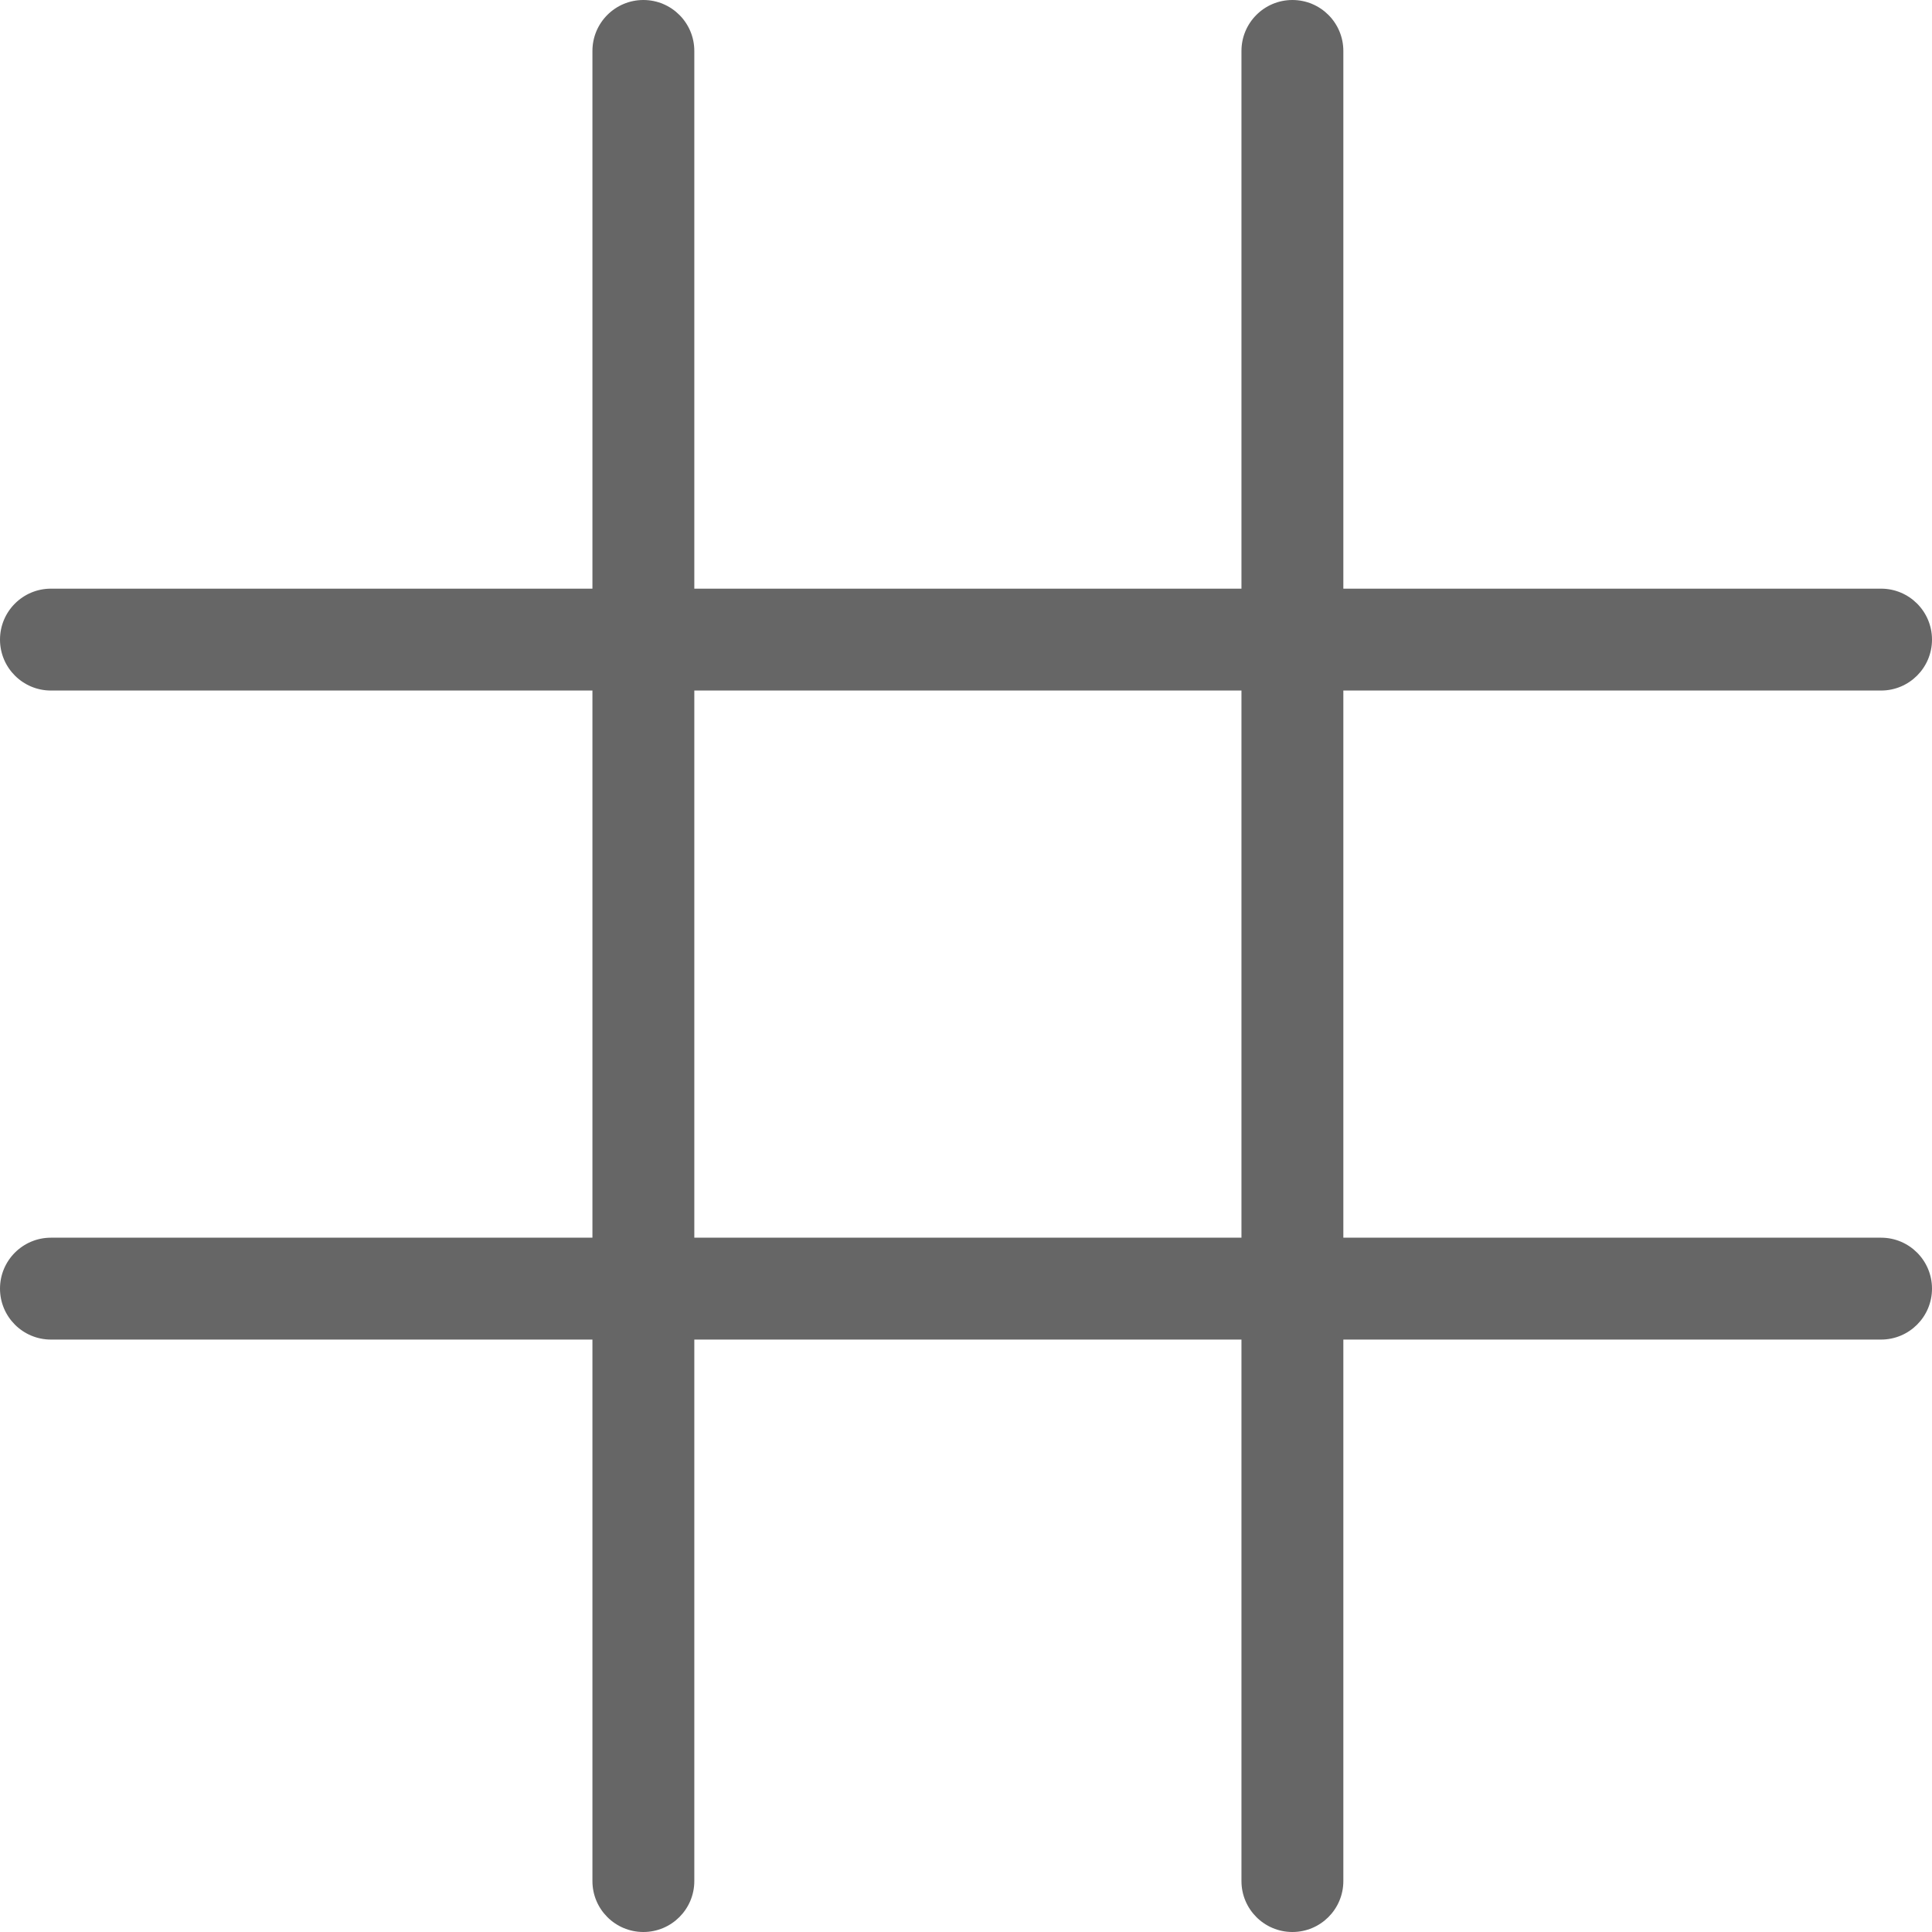
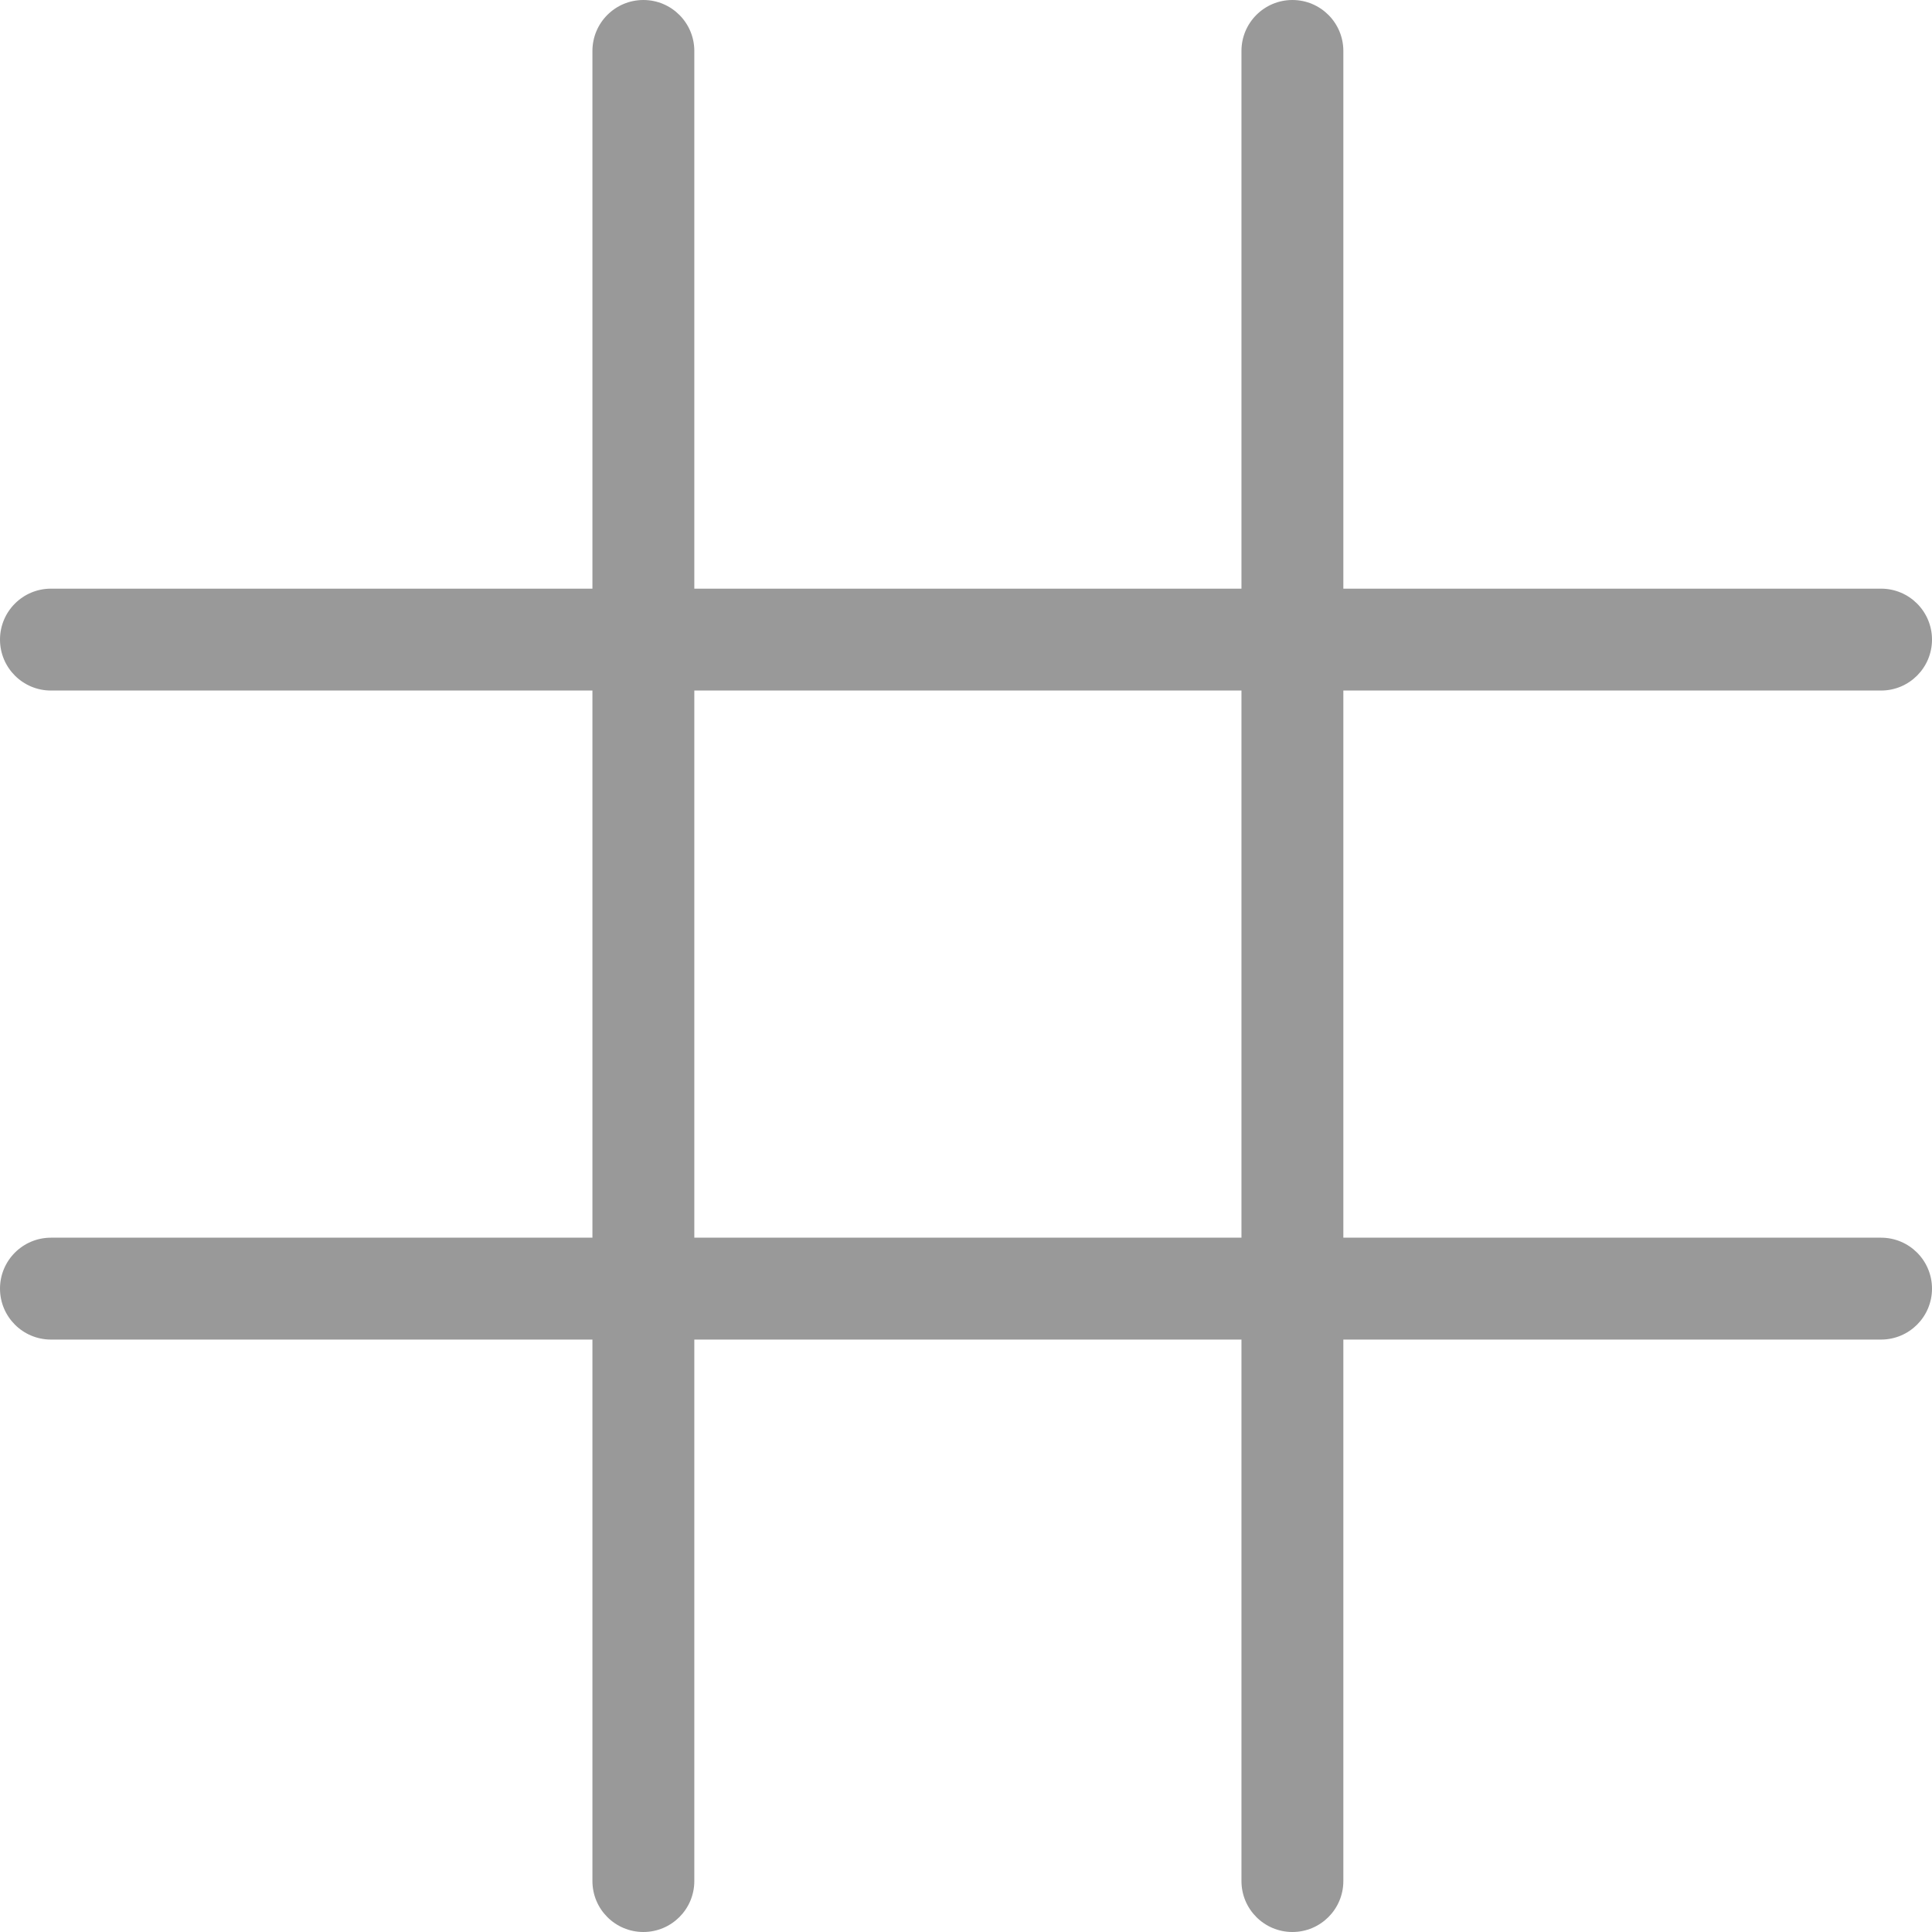
<svg xmlns="http://www.w3.org/2000/svg" viewBox="0 0 512 512">
  <defs>
    <style>
-             path { fill: #666; }
-             @media (prefers-color-scheme: dark) { path { fill: #eee; } }
-             @media (prefers-color-scheme: light) { path { fill: #333; } }
+             path { fill: #999; }
+             @media (prefers-color-scheme: dark) { path { fill: #ccc; } }
+             @media (prefers-color-scheme: light) { path { fill: #666; } }
        </style>
  </defs>
  <path d="M498.5,328H356V183H498.5a13.5,13.5,0,0,0,0-27H356V13.5a13.5,13.5,0,0,0-27,0V156H184V13.5a13.5,13.5,0,0,0-27,0V156H13.5a13.5,13.5,0,0,0,0,27H157V328H13.5a13.5,13.5,0,0,0,0,27H157V498.5a13.5,13.5,0,0,0,27,0V355H329V498.5a13.5,13.5,0,0,0,27,0V355H498.5a13.5,13.5,0,0,0,0-27ZM184,328V183H329V328Z" />
</svg>
